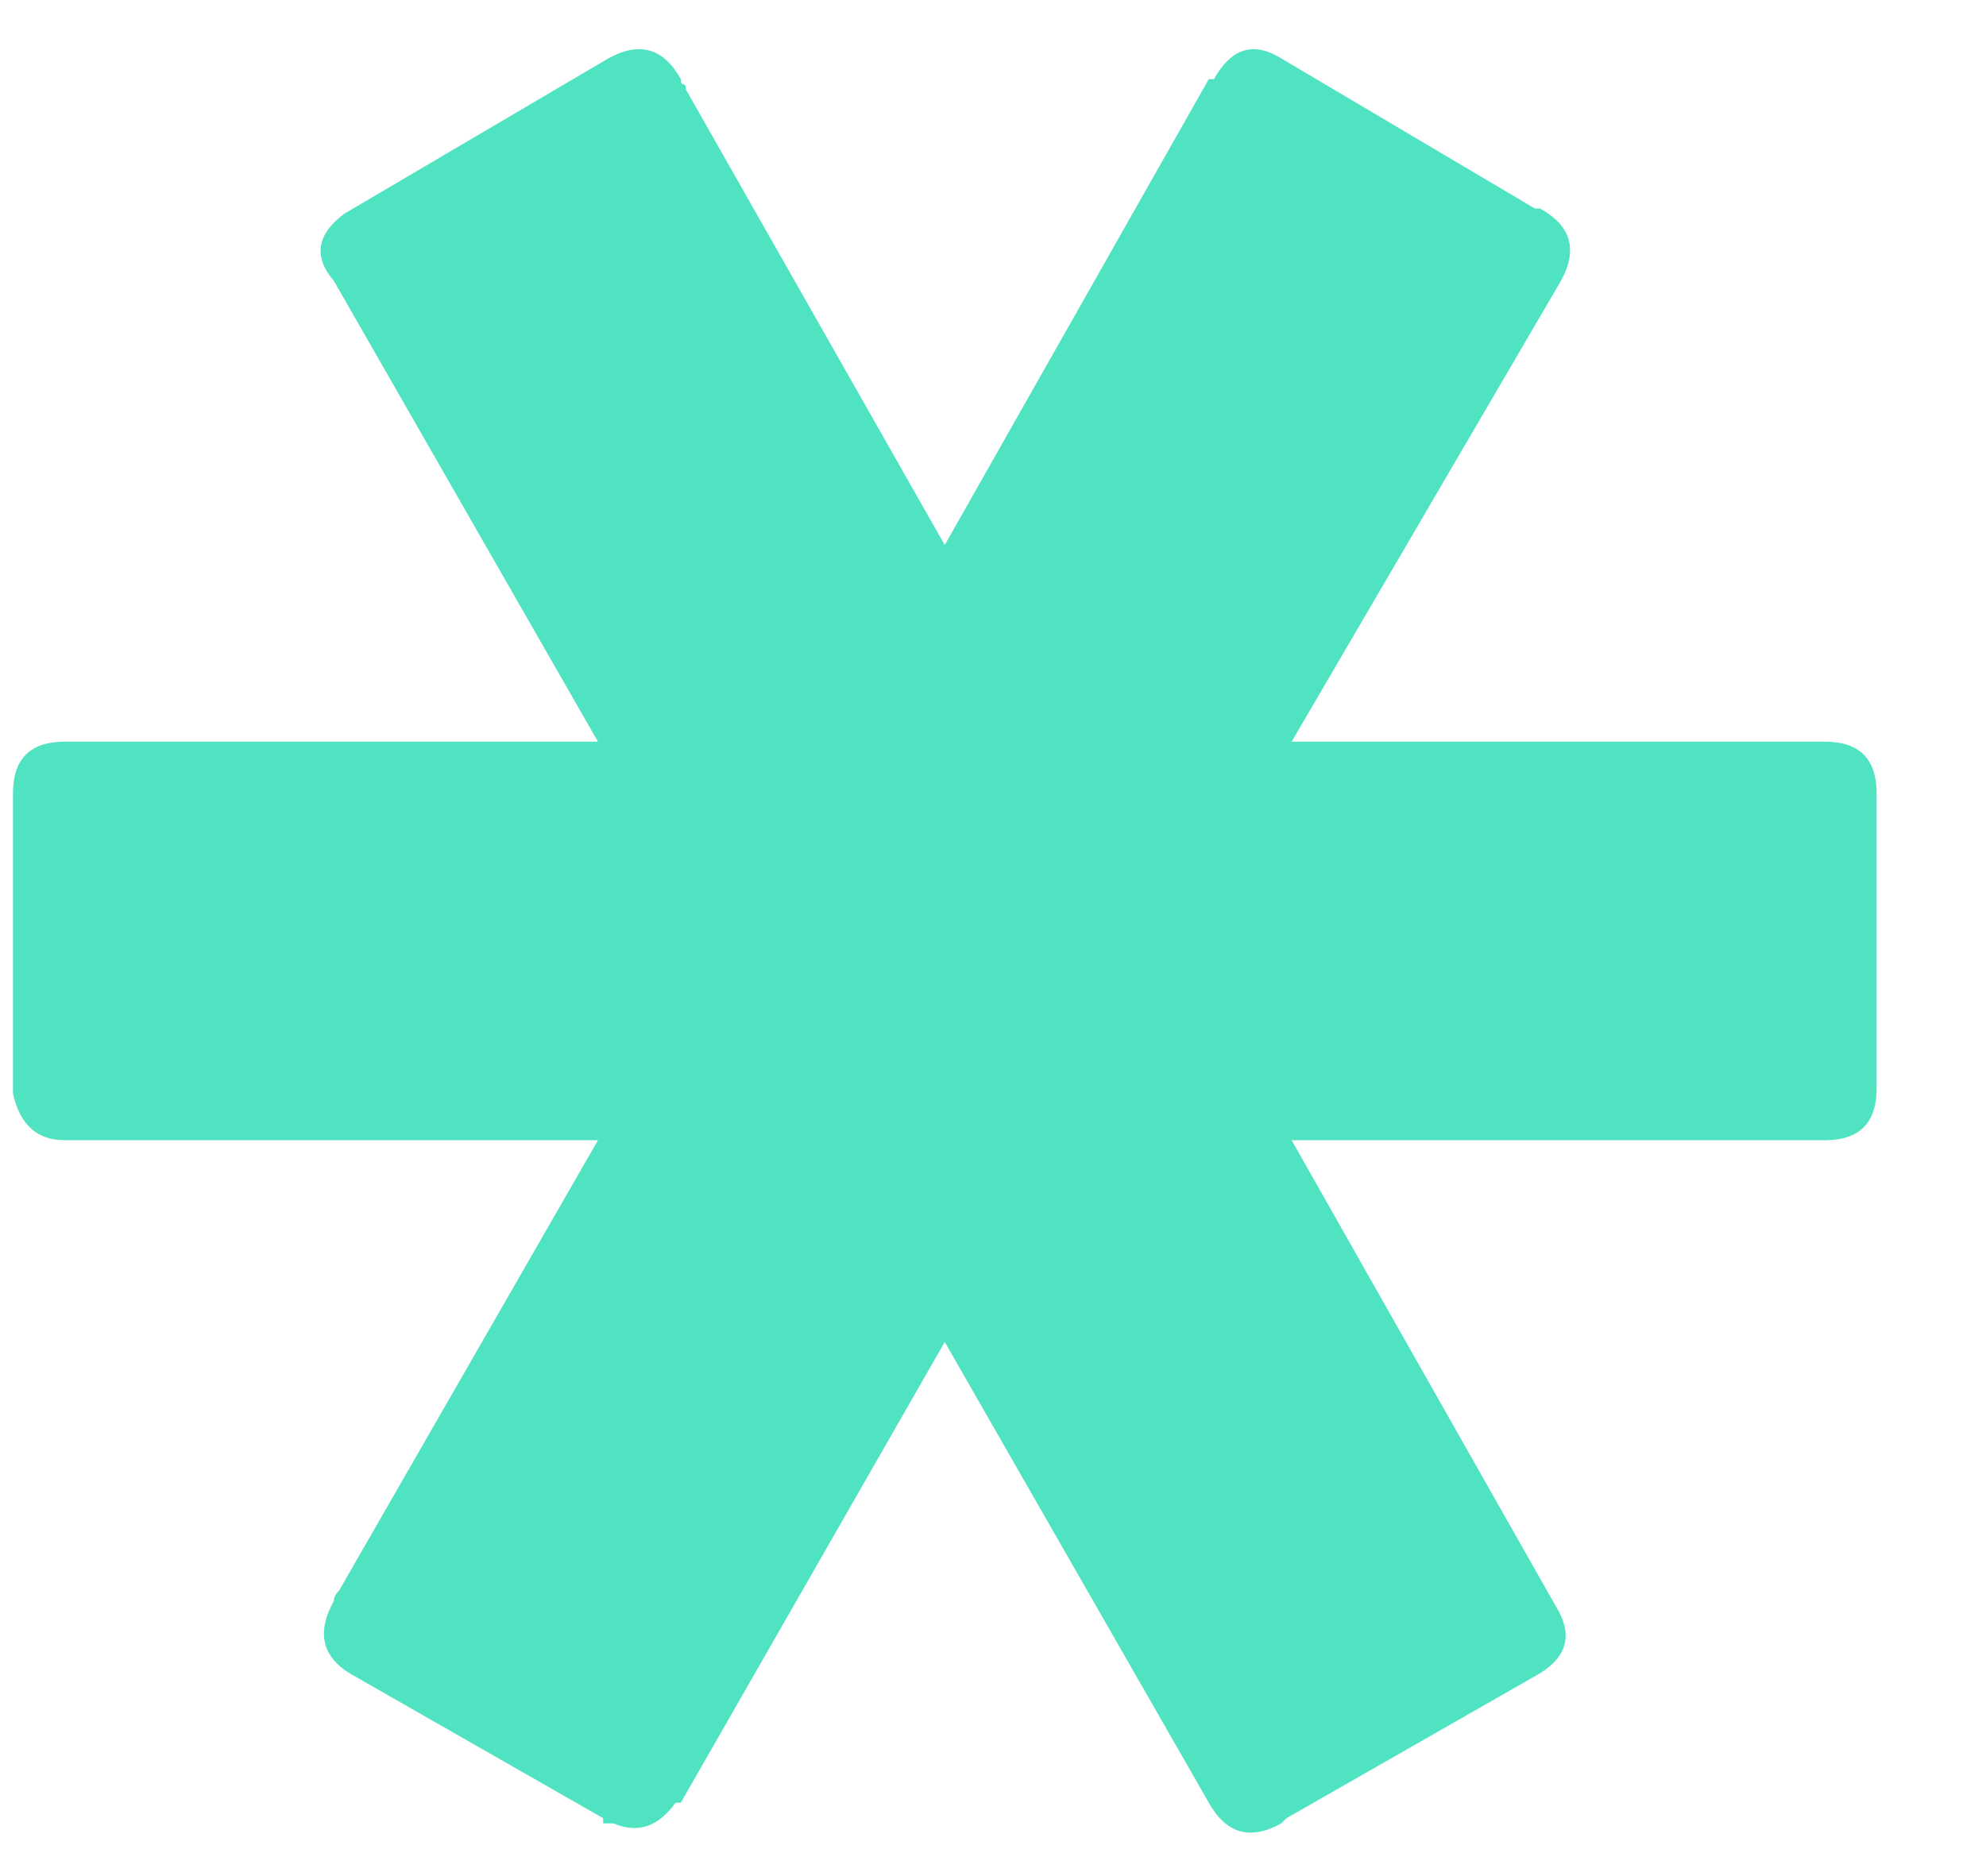
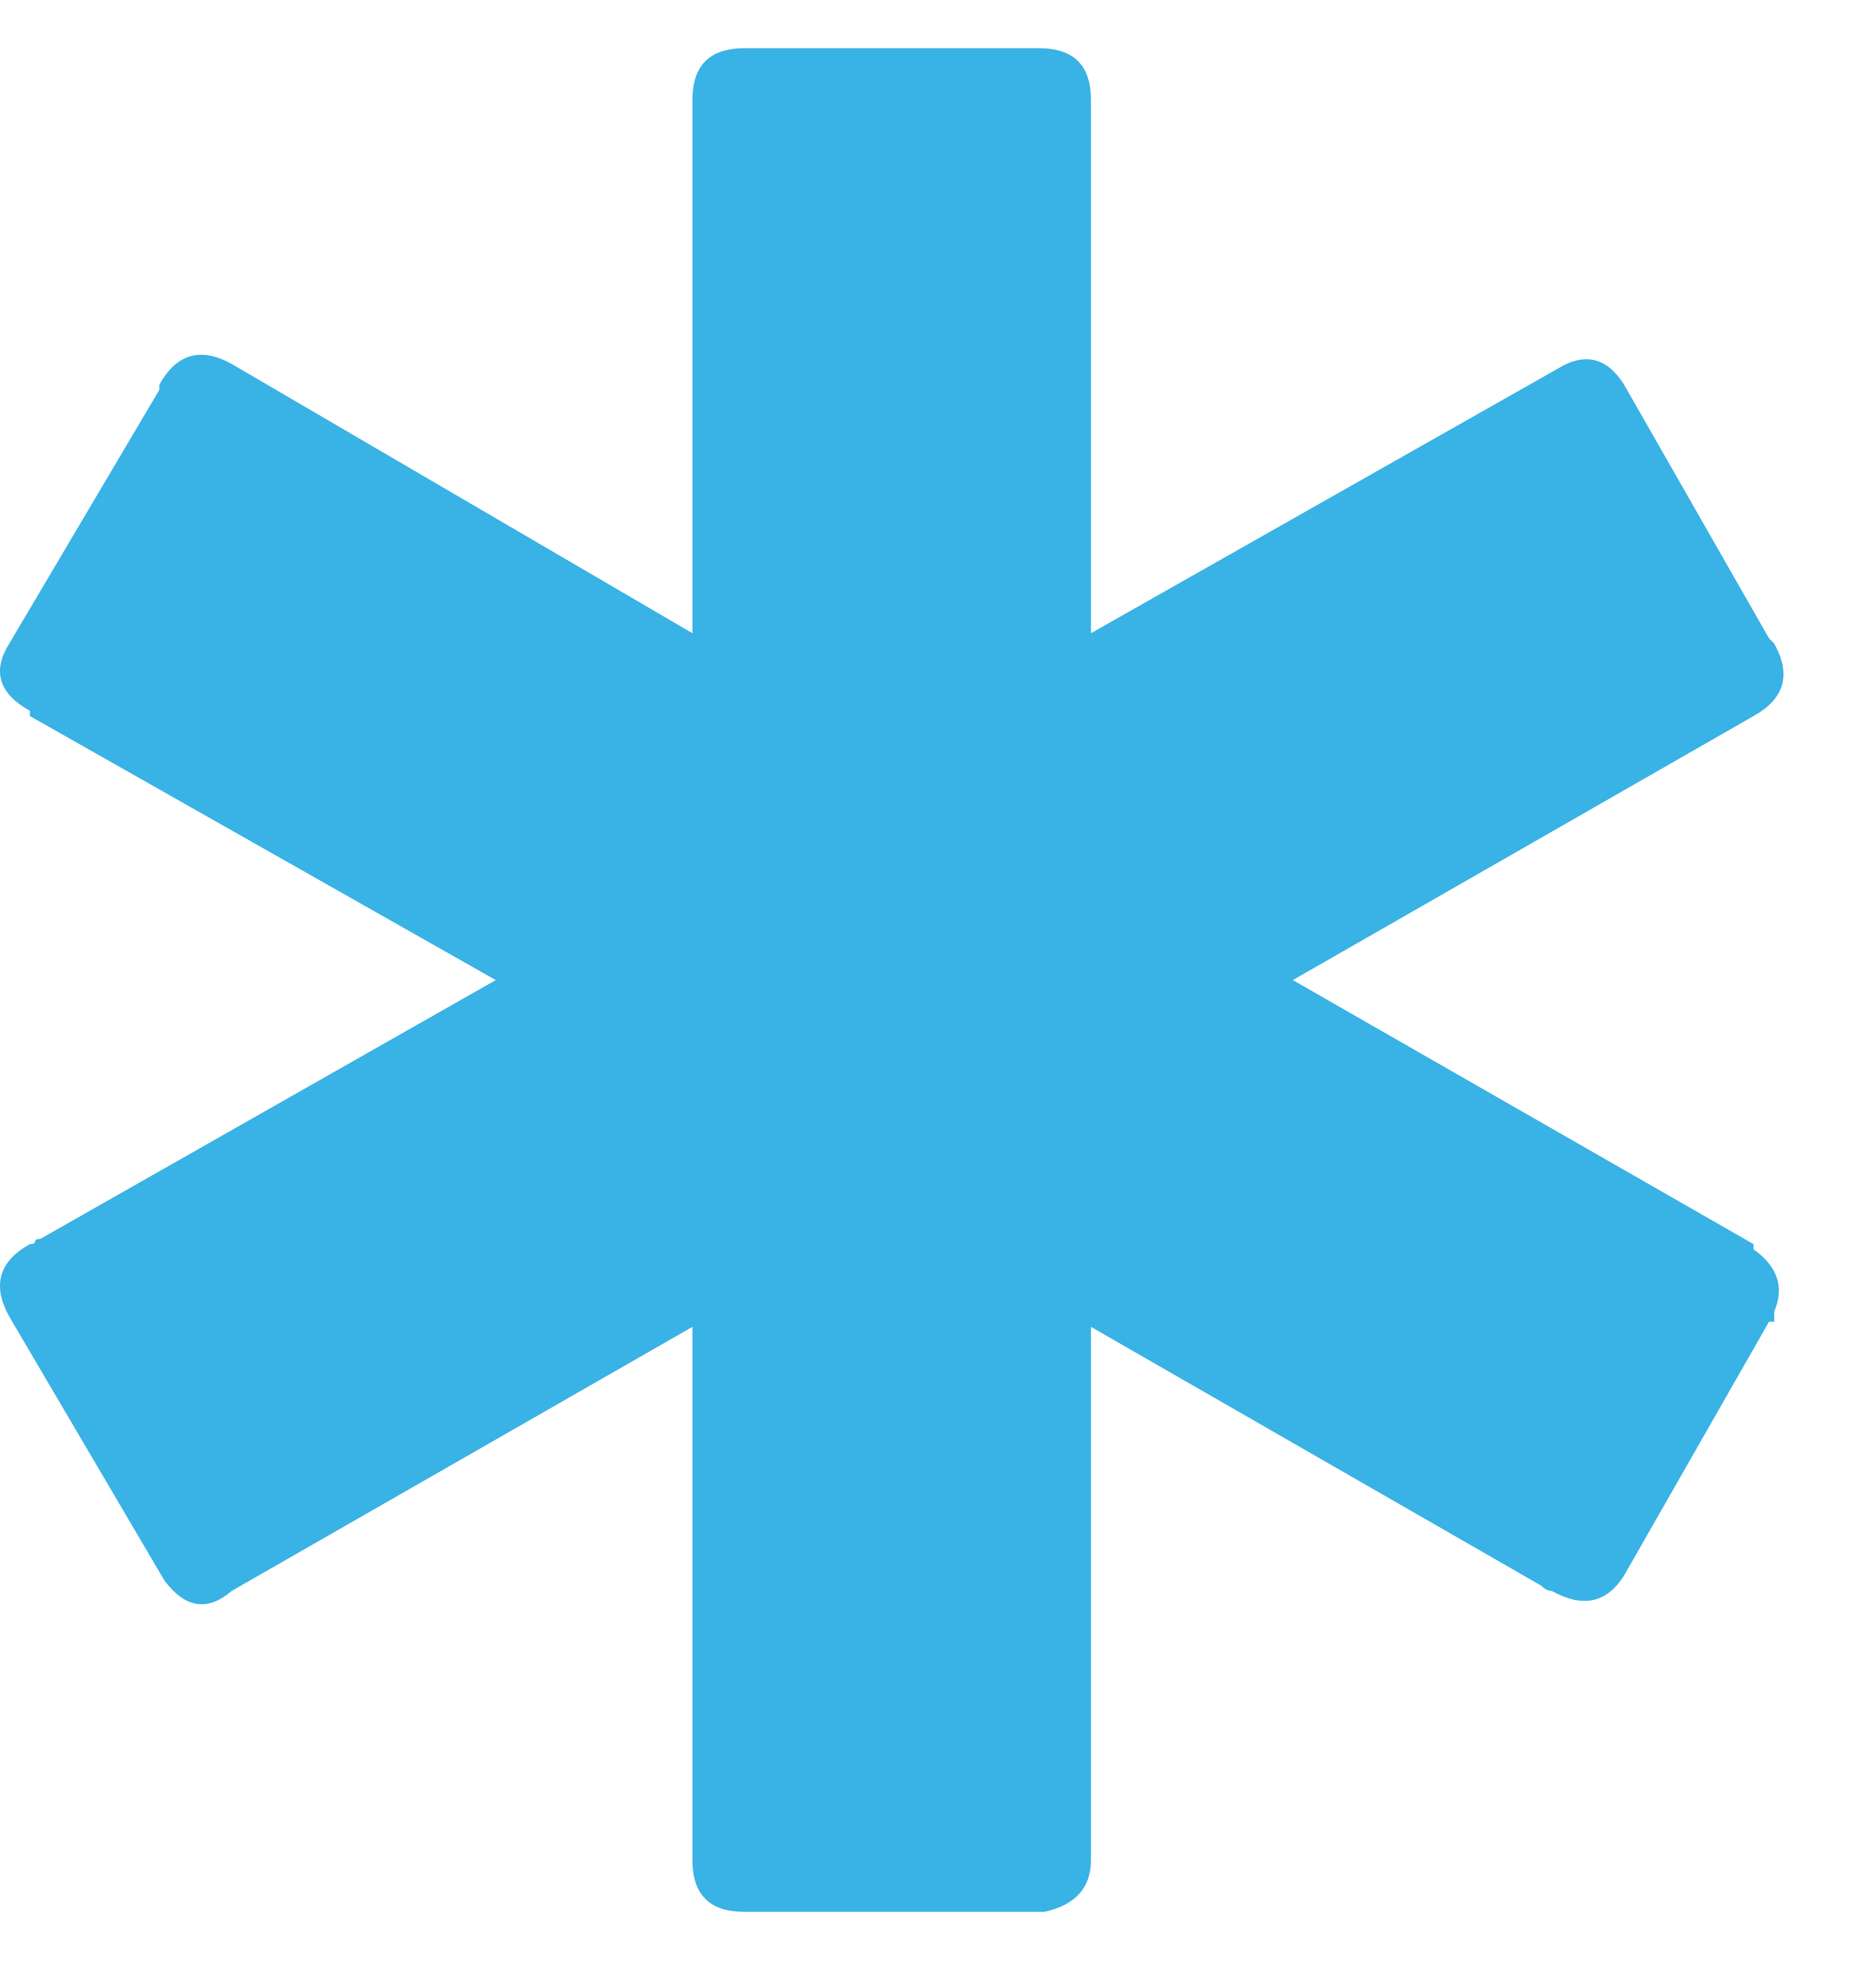
- <svg xmlns="http://www.w3.org/2000/svg" width="18px" height="17px" viewBox="0 0 18 17" version="1.1">
+ <svg xmlns="http://www.w3.org/2000/svg" width="17px" height="18px" viewBox="0 0 17 18" version="1.1">
  <defs />
  <g id="Page-1" stroke="none" stroke-width="1" fill="none" fill-rule="evenodd">
-     <g id="Desktop-HD" transform="translate(-151, -1640)" fill="#50E3C2">
-       <g id="K8s-Cluster-Info" transform="translate(-32, 1349)">
-         <path d="M199.375,301.969 C199.594,302.126 199.657,302.314 199.563,302.532 L199.563,302.626 L199.516,302.626 L198.202,304.925 C198.046,305.176 197.827,305.223 197.545,305.066 C197.514,305.066 197.483,305.051 197.452,305.019 L193.37,302.673 L193.37,307.506 C193.37,307.756 193.229,307.913 192.947,307.975 L190.226,307.975 C189.913,307.975 189.757,307.819 189.757,307.506 L189.757,307.365 L189.757,302.673 L185.581,305.066 C185.362,305.254 185.158,305.223 184.971,304.972 L183.563,302.579 C183.407,302.298 183.469,302.079 183.751,301.922 C183.782,301.922 183.798,301.915 183.798,301.899 C183.798,301.883 183.813,301.876 183.845,301.876 L187.974,299.53 L183.751,297.137 L183.751,297.09 C183.469,296.933 183.407,296.73 183.563,296.48 L184.924,294.181 L184.924,294.134 C185.08,293.852 185.299,293.79 185.581,293.946 L189.757,296.386 L189.757,291.553 C189.757,291.24 189.913,291.084 190.226,291.084 L192.9,291.084 C193.213,291.084 193.37,291.24 193.37,291.553 L193.37,296.386 L197.592,293.993 C197.843,293.836 198.046,293.883 198.202,294.134 L199.516,296.433 L199.563,296.48 C199.719,296.761 199.657,296.98 199.375,297.137 L195.199,299.53 L199.375,301.922 L199.375,301.969 Z" id="Page-1" transform="translate(191.5631, 299.5295) rotate(90) translate(-191.5631, -299.5295) " />
+     <g id="Desktop-HD" transform="translate(-828, -1640)" fill="#39B2E5">
+       <g id="K8s-Cluster-Info" transform="translate(-1, 1157)">
+         <path d="M844.896,494.323 C845.115,494.479 845.178,494.667 845.084,494.886 L845.084,494.979 L845.037,494.979 L843.723,497.279 C843.567,497.529 843.348,497.576 843.066,497.419 C843.035,497.419 843.004,497.404 842.972,497.372 L838.89,495.026 L838.89,499.859 C838.89,500.109 838.749,500.266 838.468,500.328 L835.747,500.328 C835.434,500.328 835.277,500.172 835.277,499.859 L835.277,499.718 L835.277,495.026 L831.101,497.419 C830.882,497.607 830.679,497.576 830.491,497.326 L829.084,494.933 C828.927,494.651 828.99,494.432 829.271,494.276 C829.303,494.276 829.318,494.268 829.318,494.252 C829.318,494.237 829.334,494.229 829.365,494.229 L833.494,491.883 L829.271,489.49 L829.271,489.443 C828.99,489.286 828.927,489.083 829.084,488.833 L830.444,486.534 L830.444,486.487 C830.601,486.205 830.82,486.143 831.101,486.299 L835.277,488.739 L835.277,483.906 C835.277,483.593 835.434,483.437 835.747,483.437 L838.421,483.437 C838.734,483.437 838.89,483.593 838.89,483.906 L838.89,488.739 L843.113,486.346 C843.363,486.19 843.567,486.237 843.723,486.487 L845.037,488.786 L845.084,488.833 C845.24,489.114 845.178,489.333 844.896,489.49 L840.72,491.883 L844.896,494.276 L844.896,494.323 Z" id="Page-1" />
      </g>
    </g>
  </g>
</svg>
